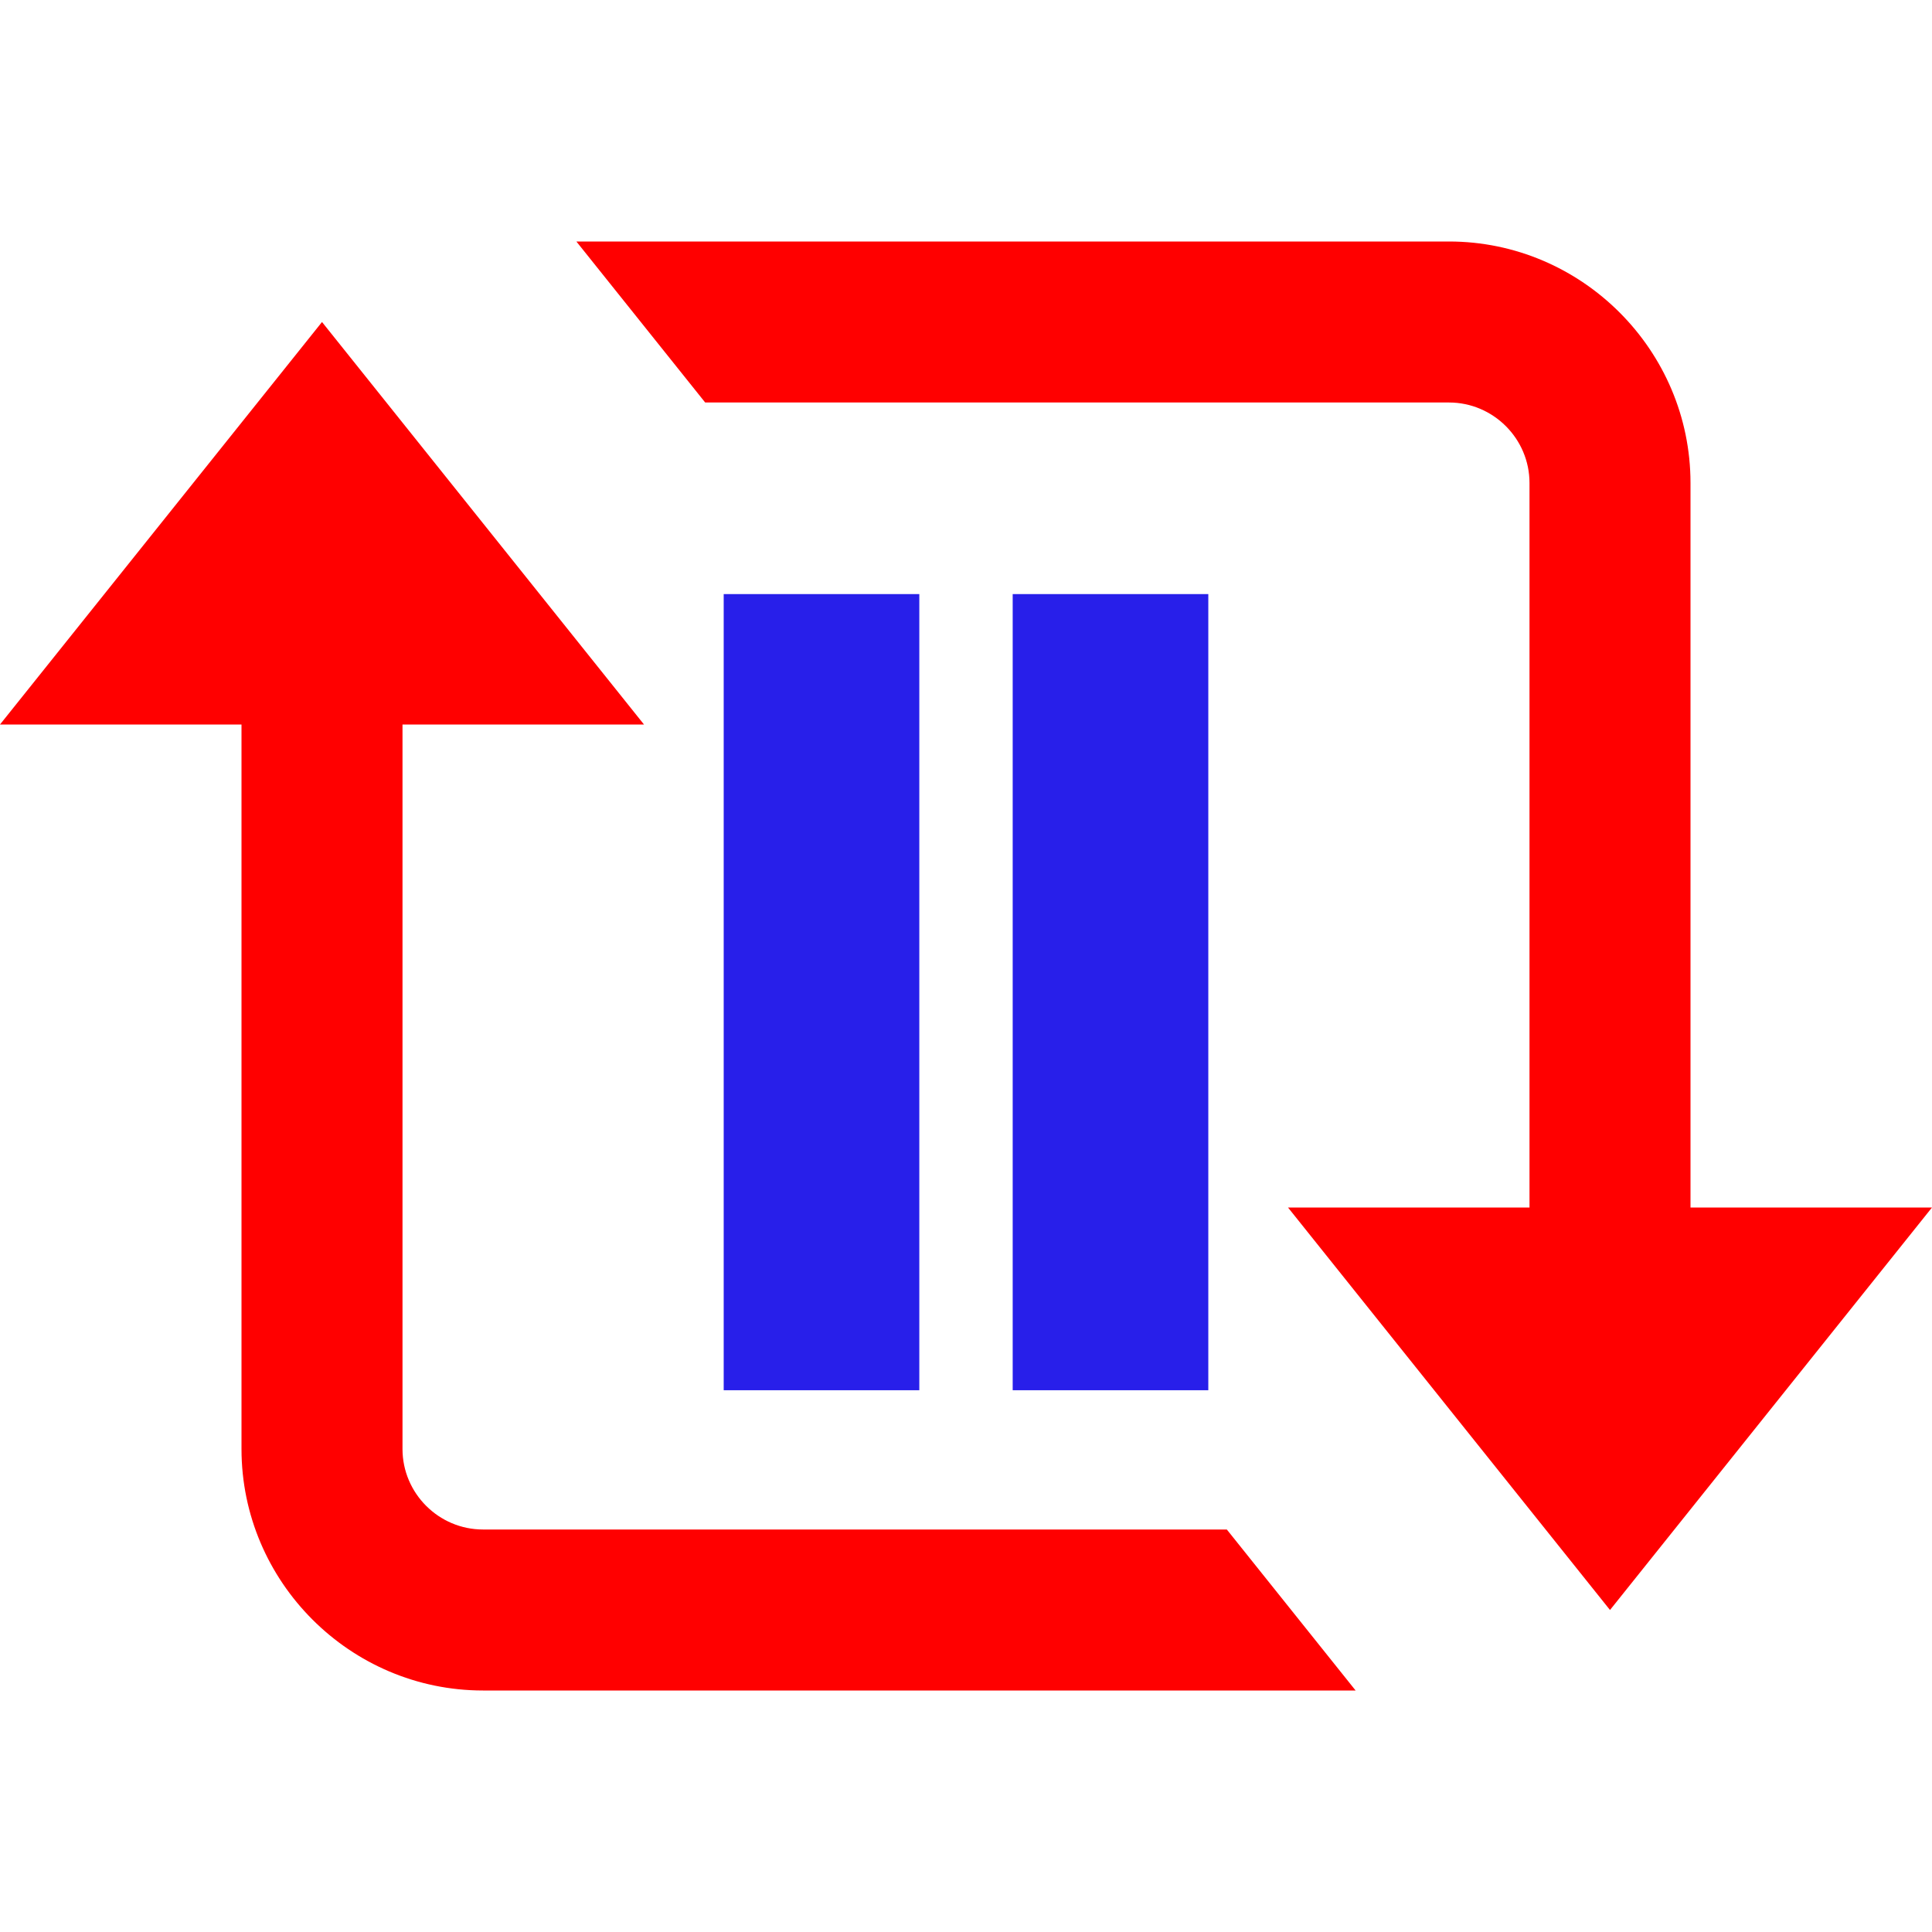
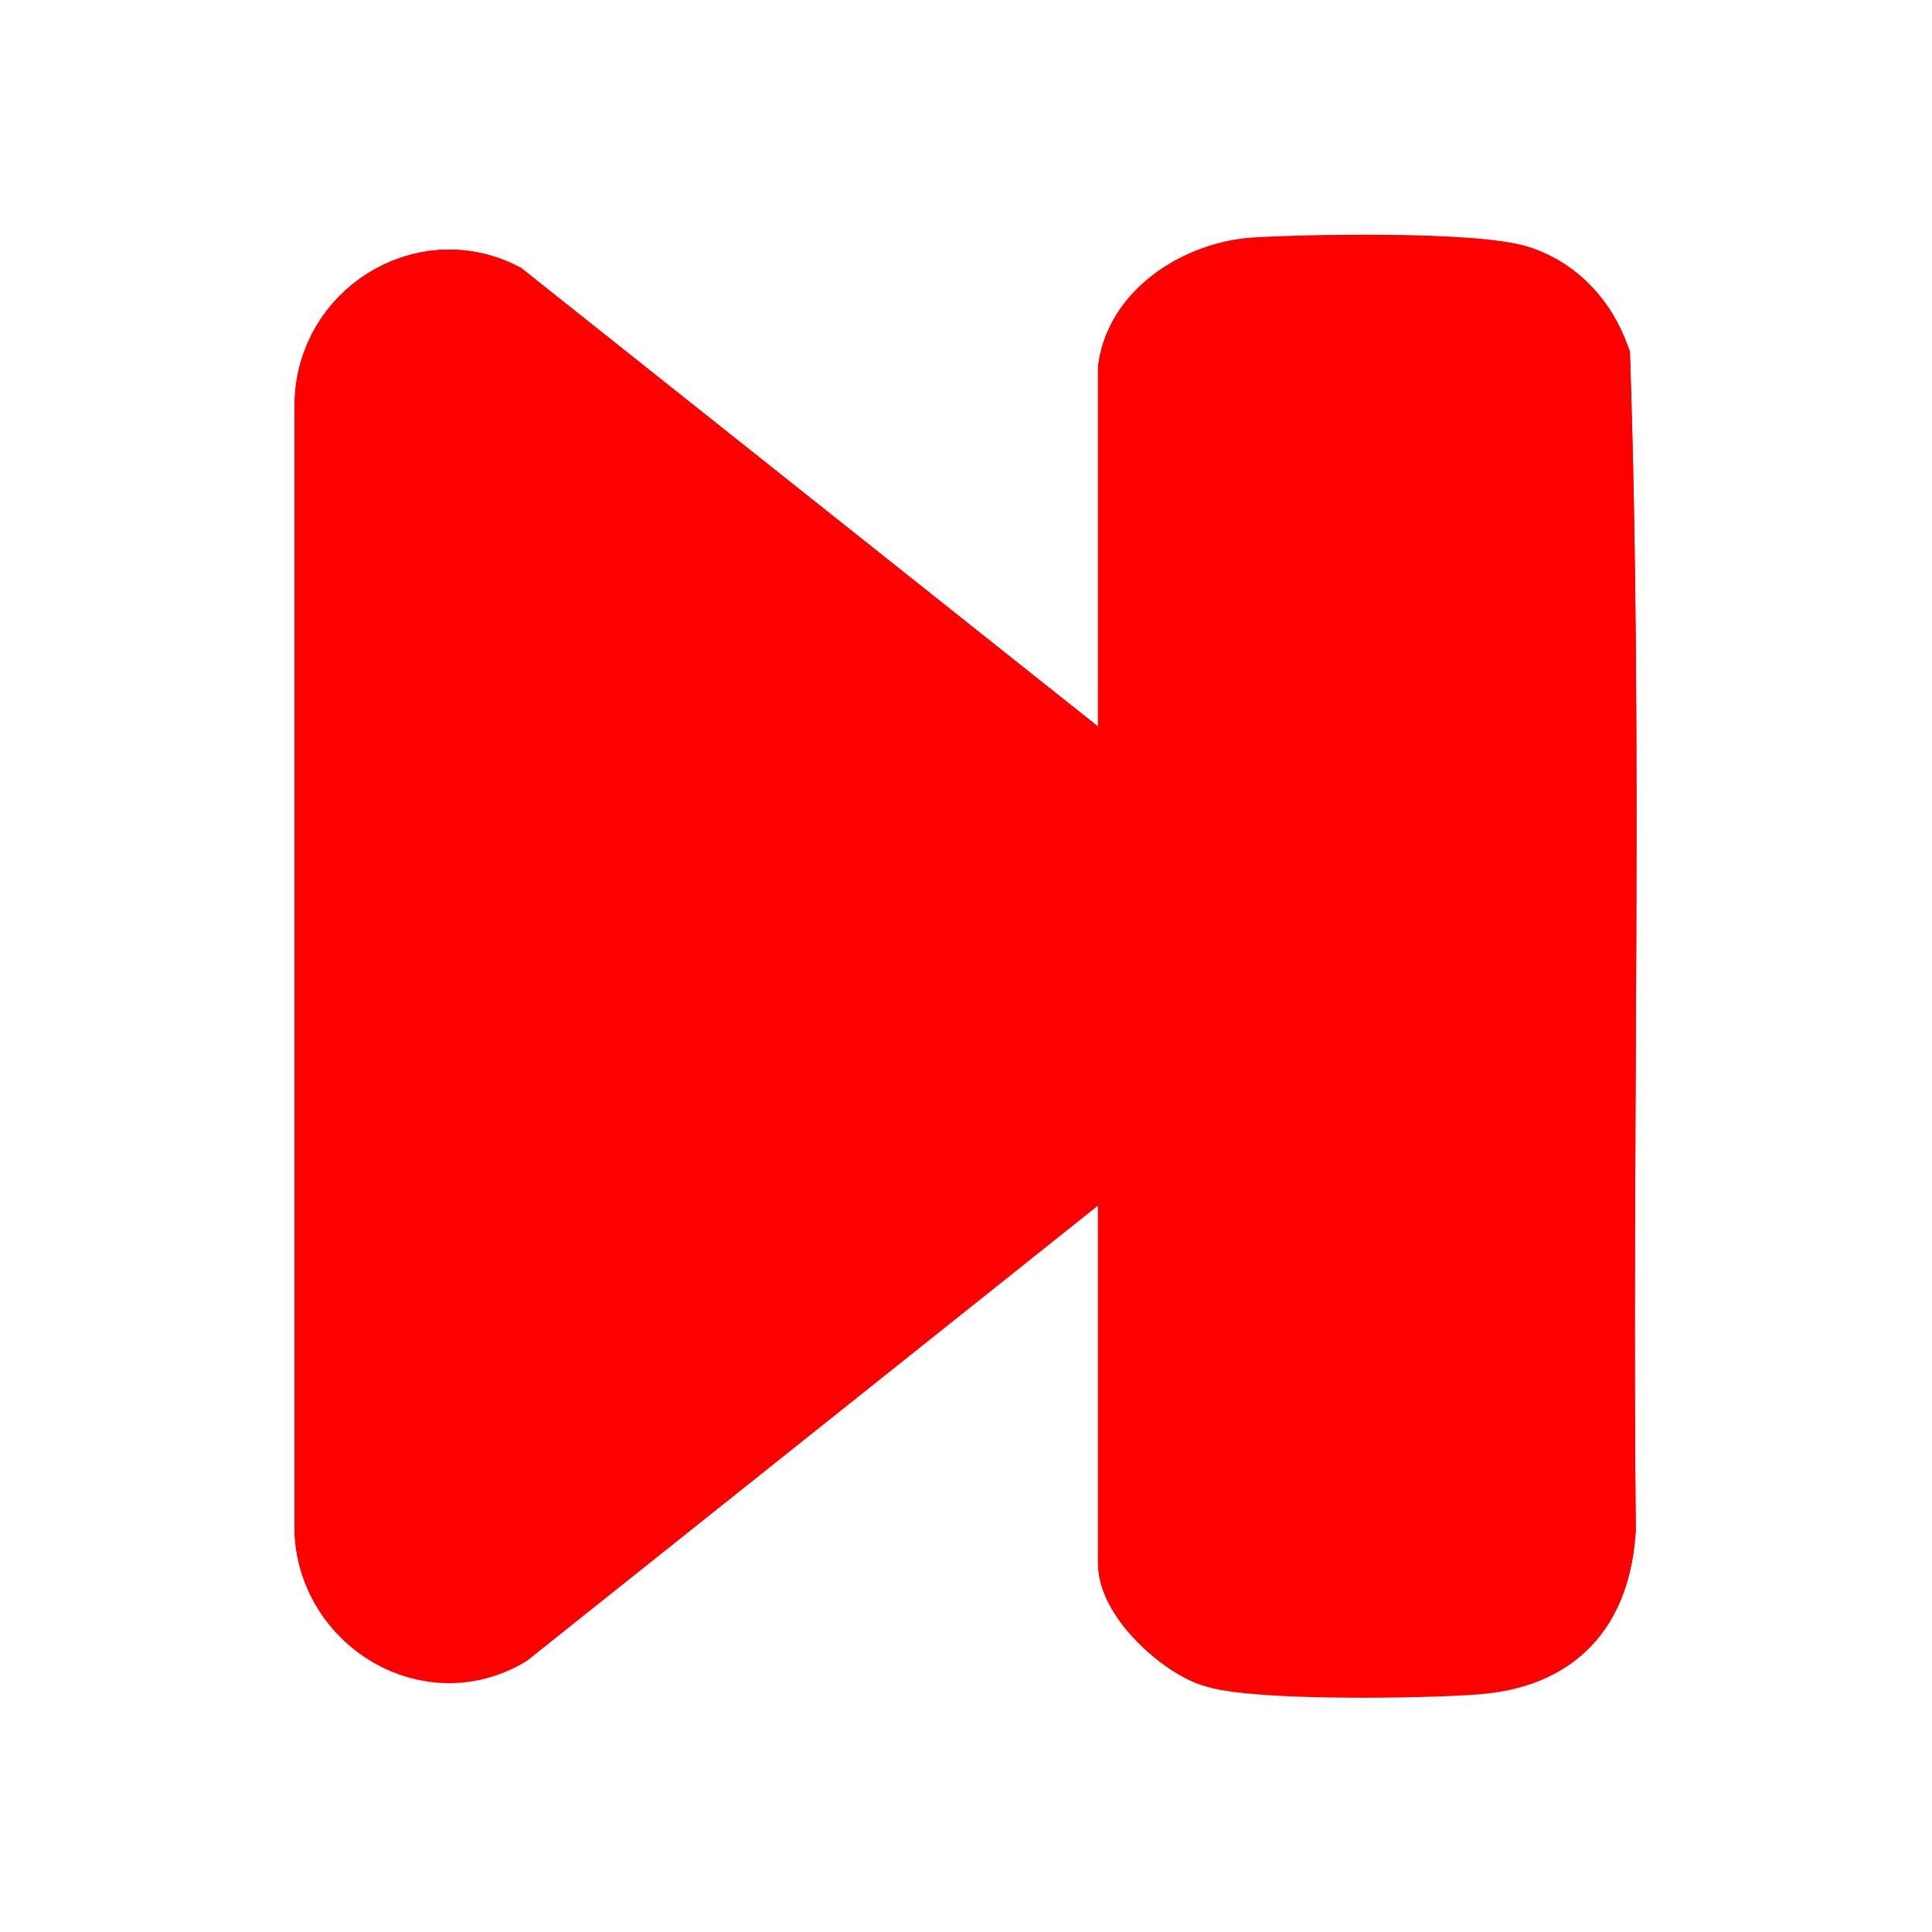
<svg xmlns="http://www.w3.org/2000/svg" id="Layer_1" version="1.1" viewBox="0 0 24 24">
  <defs>
    <style>
      .st0 {
        fill: red;
-       }
- 
-       .st1 {
-         fill: #281fea;
+         stroke: red;
+         stroke-miterlimit: 10;
      }
    </style>
  </defs>
-   <path class="st0" d="M16,15h8l-4,5-4-5ZM8,9H0l4-5,4,5Z" />
-   <path class="st0" d="M21,6c0-1.65-1.35-3-3-3H7.16l1.6,2h9.24c.55,0,1,.45,1,1v10h2V6ZM3,18c0,1.65,1.35,3,3,3h10.84l-1.6-2H6c-.55,0-1-.45-1-1v-10h-2v10Z" />
-   <rect class="st1" x="8.99" y="7.38" width="2.43" height="9.89" />
-   <rect class="st1" x="12.58" y="7.38" width="2.43" height="9.89" />
+   <path class="st0" d="M14.14,4.58v5.36l-.09.05L6.2,3.75c-.93-.47-2.01.23-2.04,1.25v14.05c.06,1.02,1.18,1.71,2.1,1.17l7.79-6.21.09.05v5.36c0,.39.61.95.98,1.05.54.16,2.56.13,3.2.08.95-.07,1.44-.6,1.5-1.55-.05-4.84.09-9.7-.07-14.53-.15-.43-.45-.76-.89-.91-.54-.18-2.63-.15-3.27-.1s-1.35.46-1.45,1.13h0Z" />
+   <path class="st0" d="M14.14,4.58c.1-.67.83-1.09,1.45-1.13.62-.04,2.73-.08,3.27.1.44.15.73.49.89.91.16,4.83.02,9.69.07,14.53-.06.94-.55,1.48-1.5,1.55-.64.05-2.66.08-3.2-.08-.36-.11-.98-.66-.98-1.05v-5.36l-.09-.05-7.79,6.21c-.91.54-2.04-.15-2.1-1.17V5c.02-1.02,1.1-1.72,2.04-1.25l7.85,6.24.09-.05s0-5.36,0-5.36Z" />
</svg>
